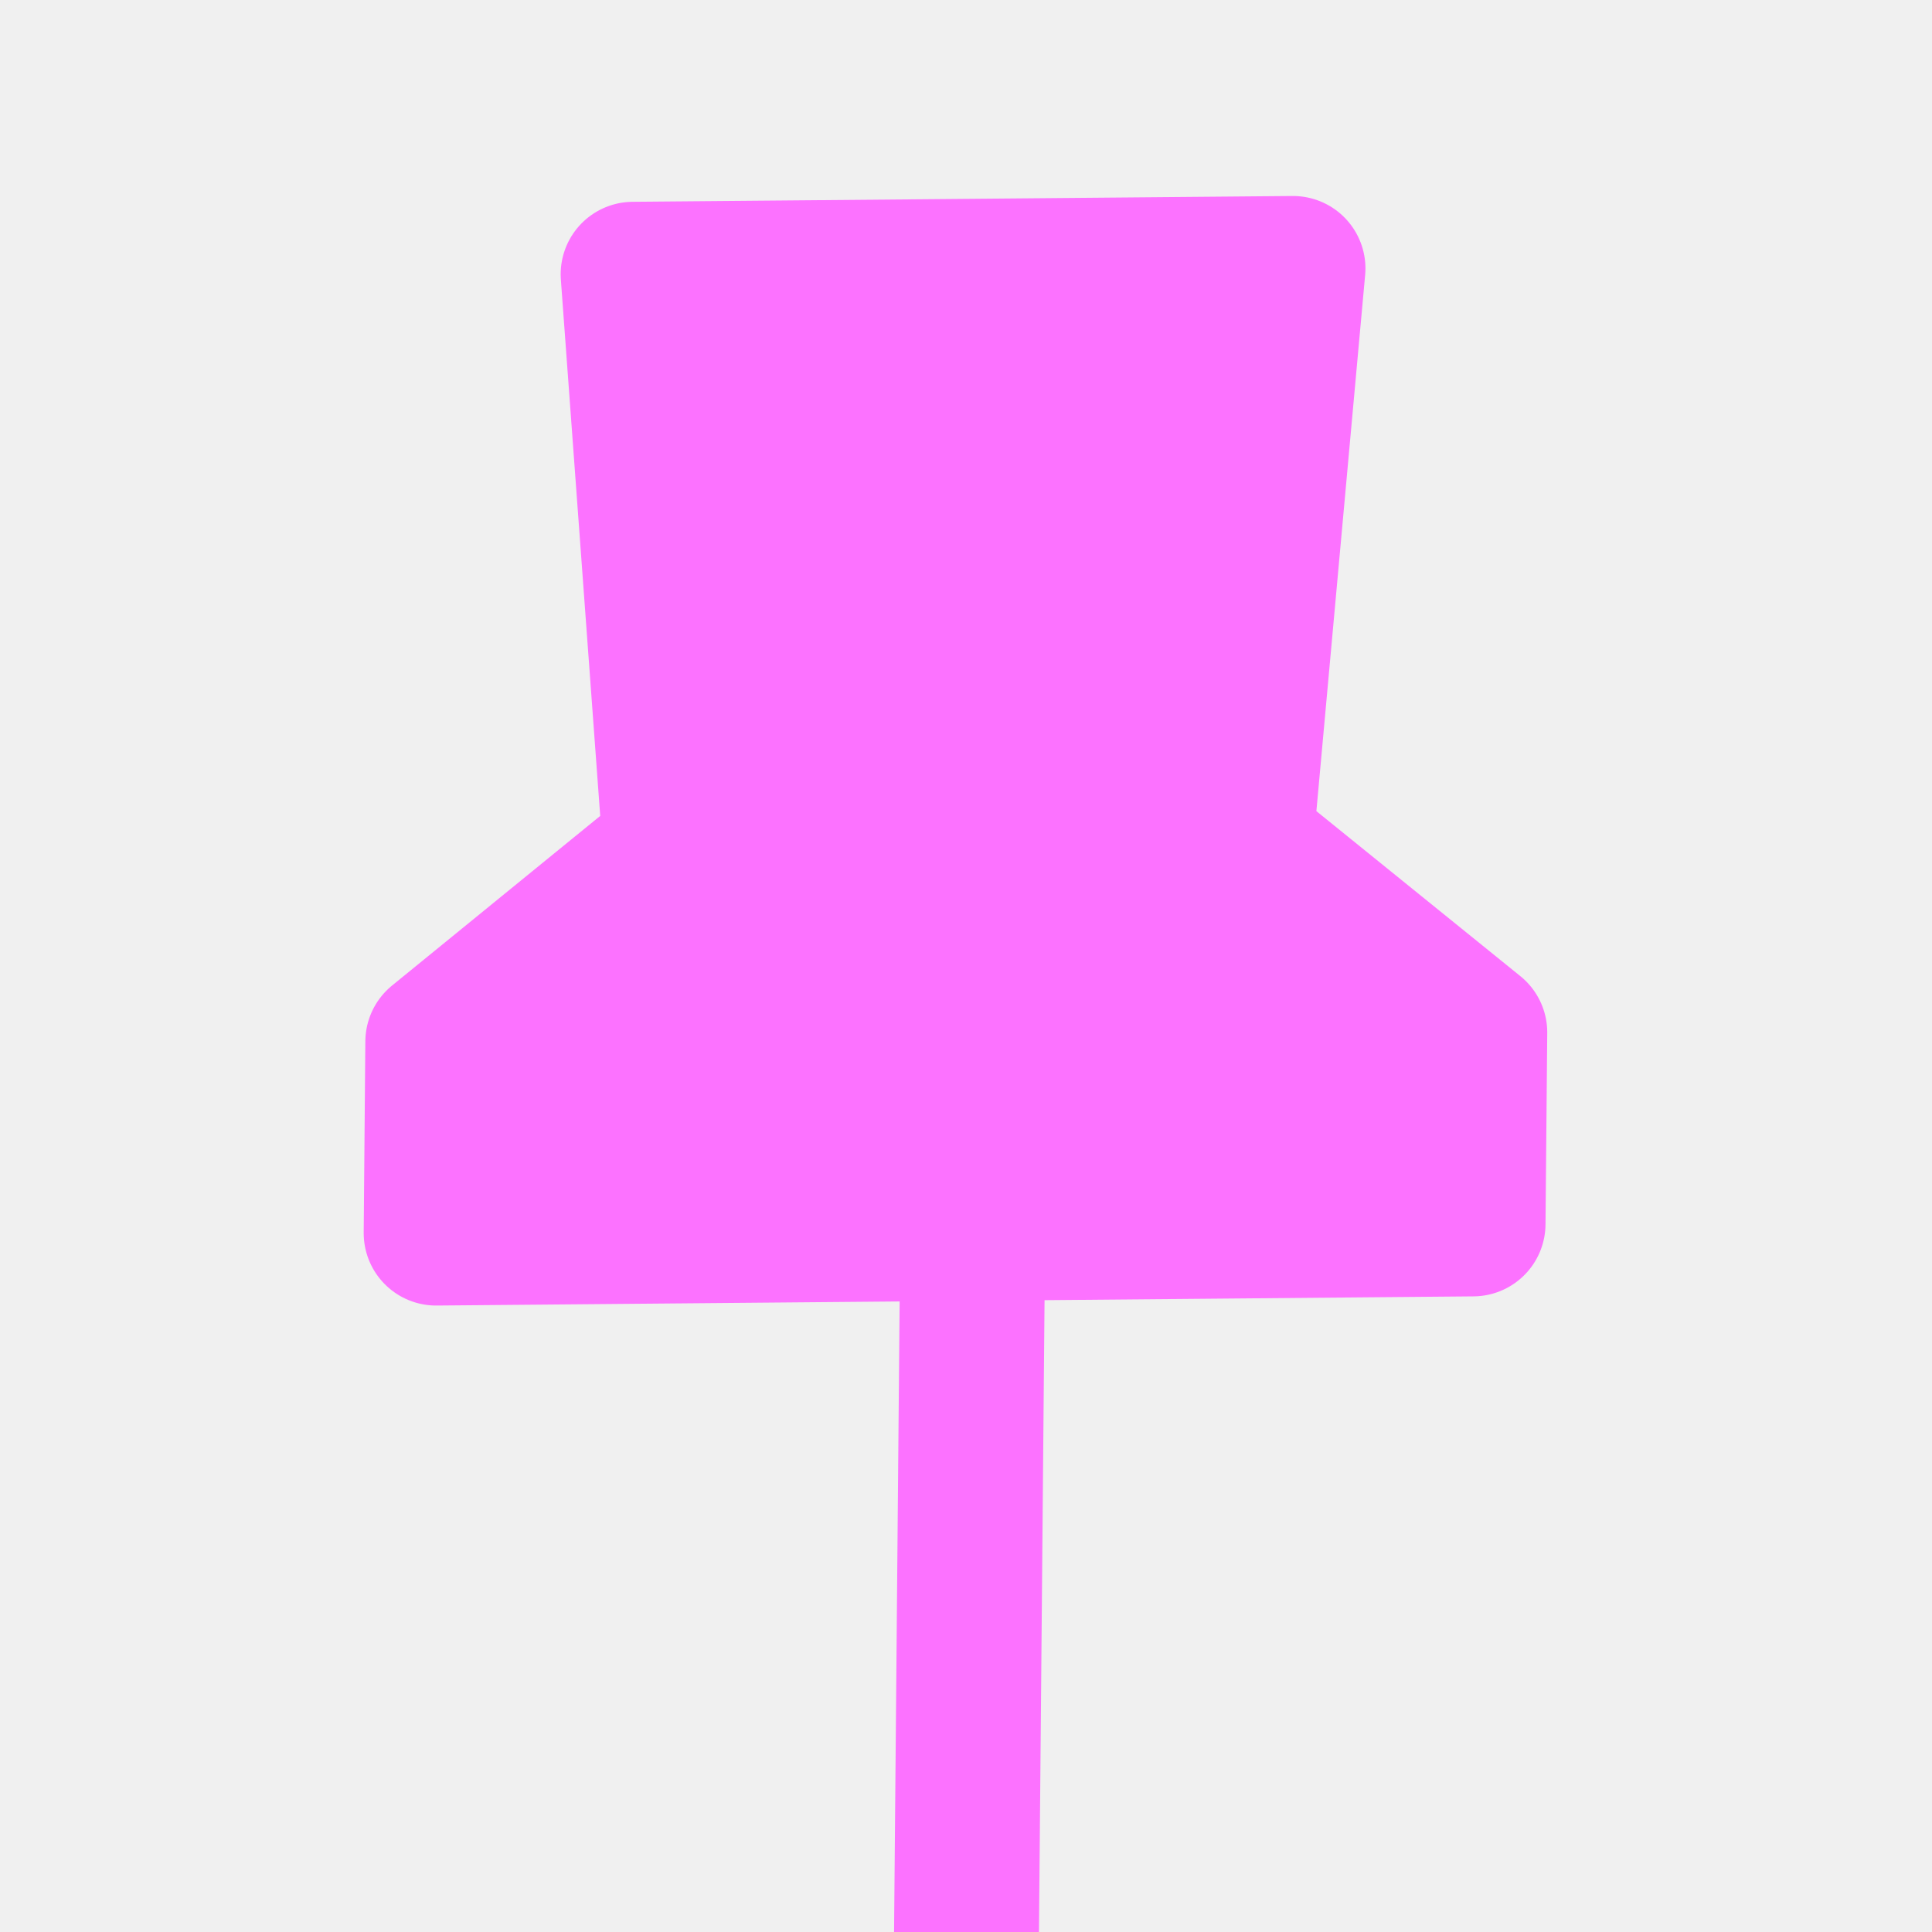
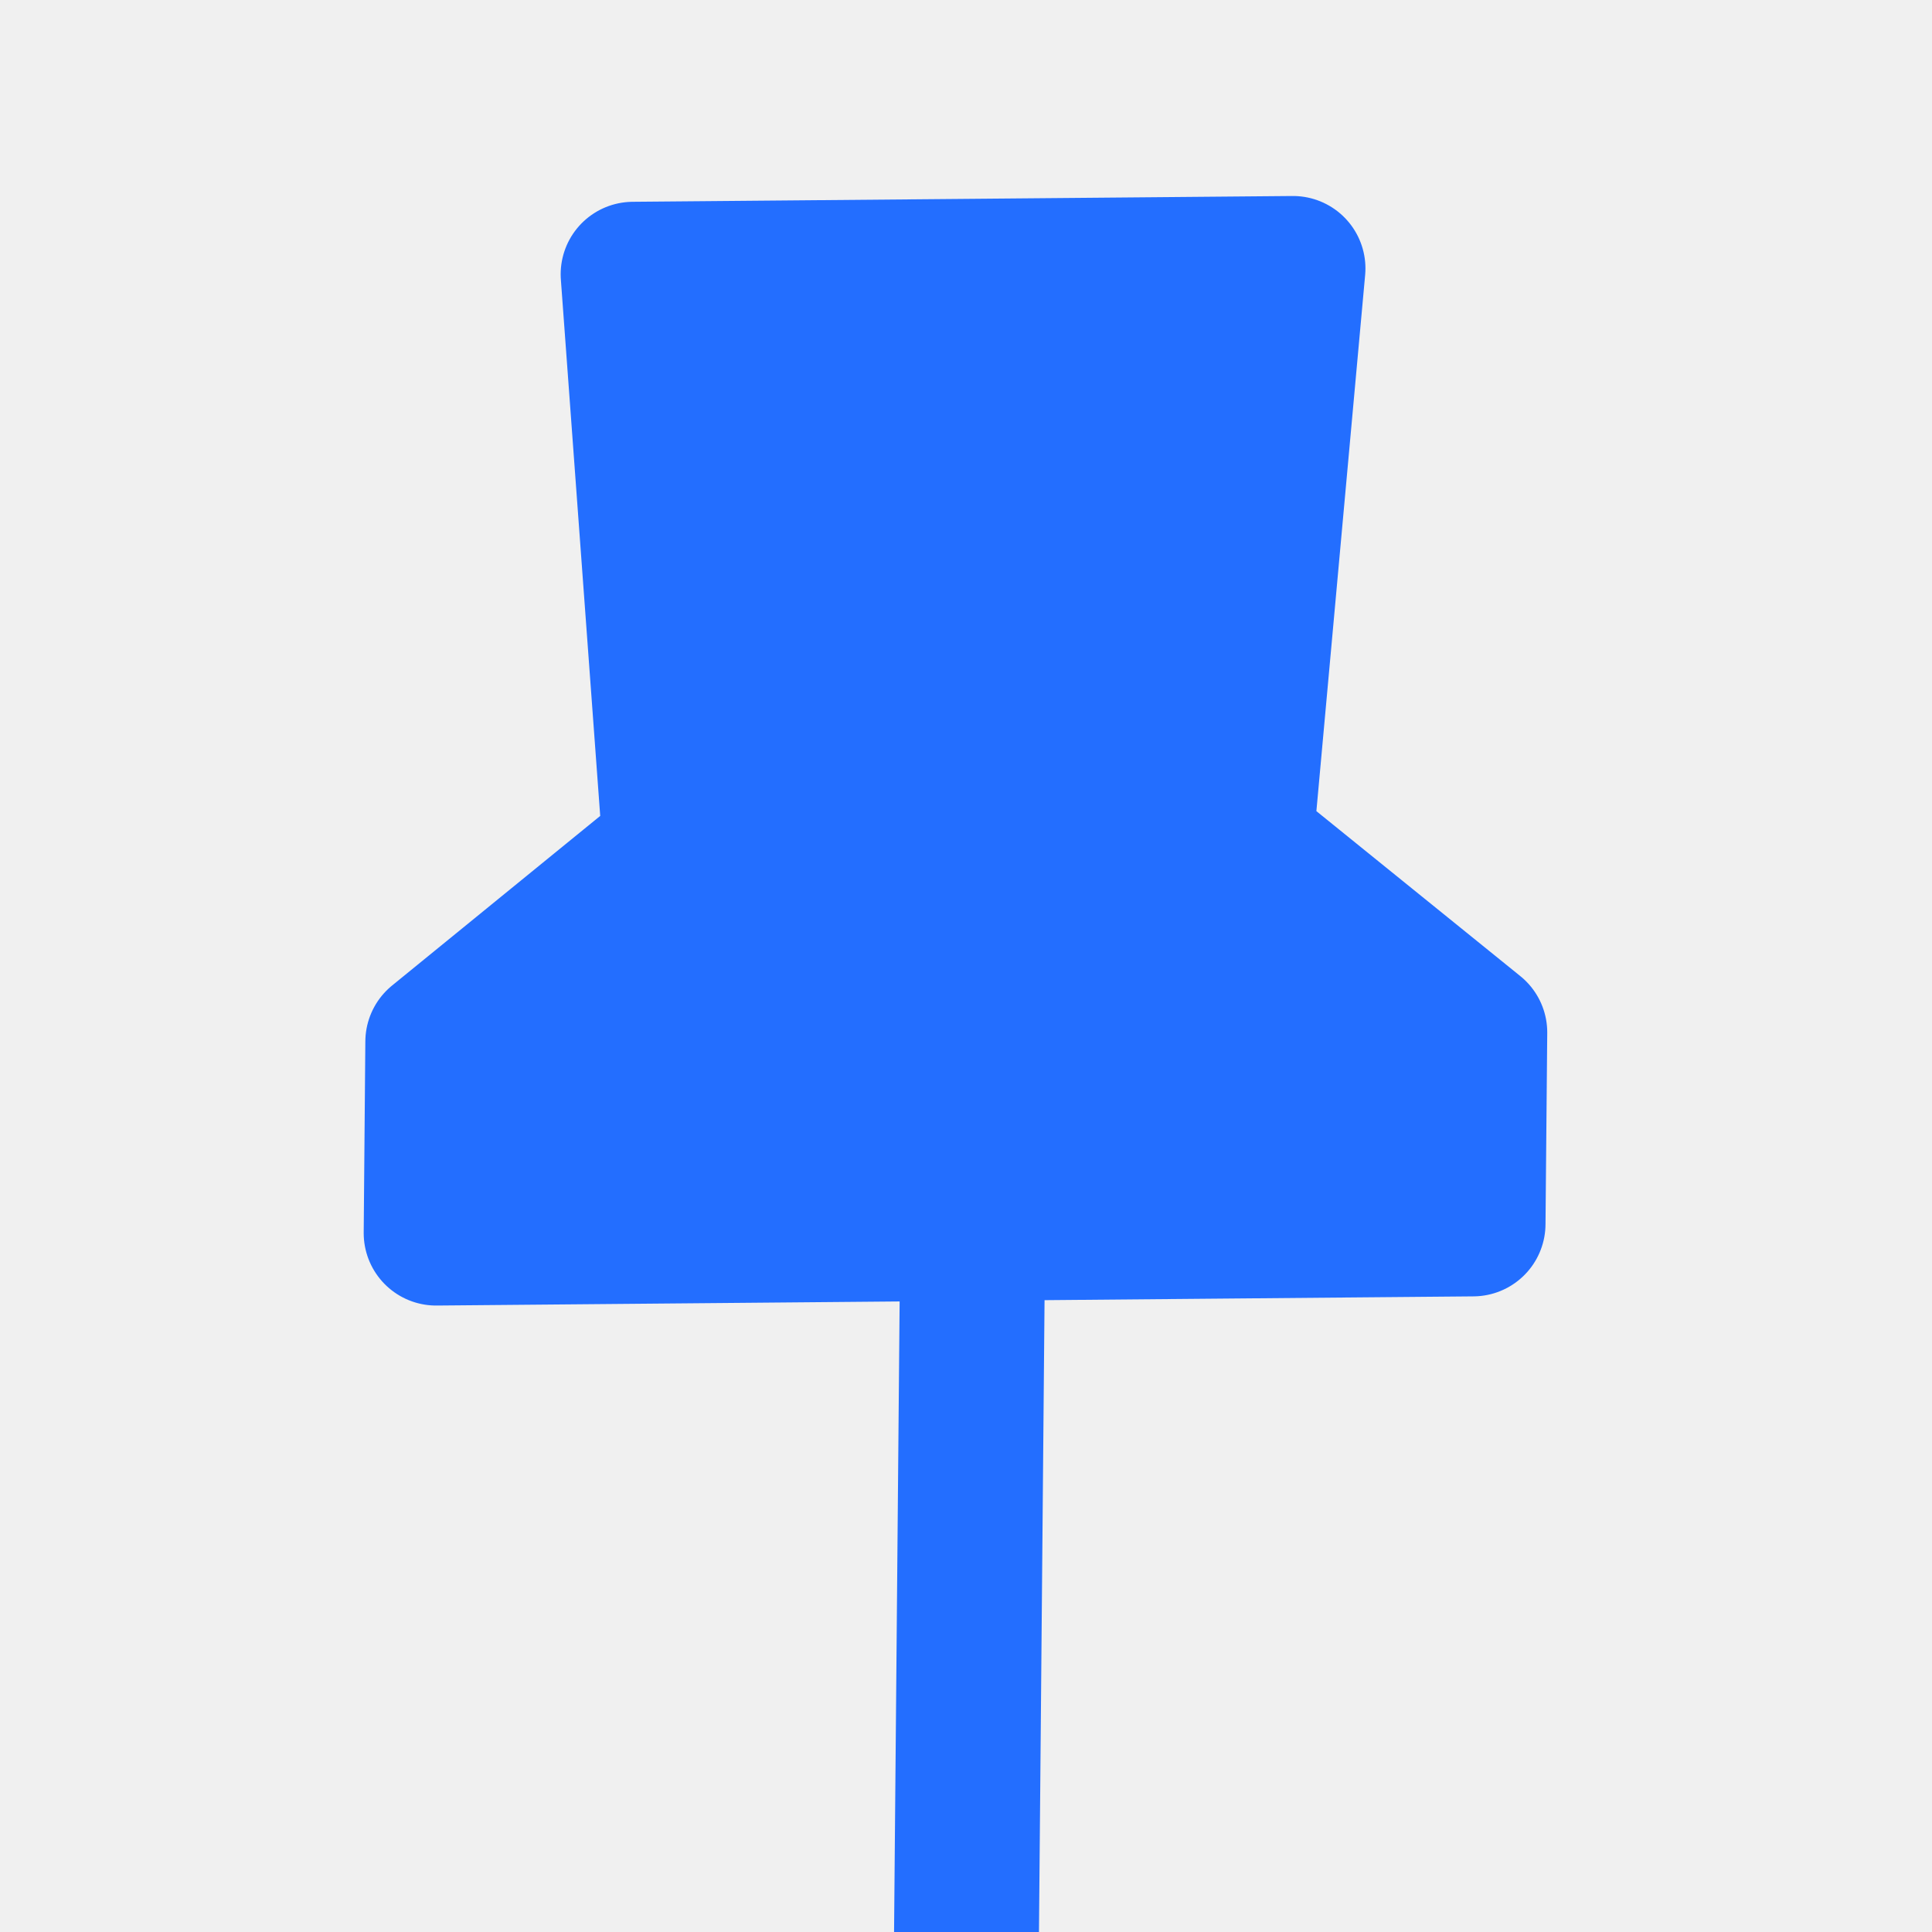
<svg xmlns="http://www.w3.org/2000/svg" width="20" height="20" viewBox="0 0 20 20" fill="none">
  <g clip-path="url(#clip0_2274_114663)">
-     <path d="M10.067 13.017L10 20.607L10.067 13.017ZM4.515 12.765L15.249 12.67L15.267 10.688L12.844 8.728L13.385 2.779L6.554 2.839L6.99 8.781L4.532 10.784L4.515 12.765Z" fill="#FC72FF" />
-     <path d="M10.067 13.017L10 20.607M4.515 12.765L15.249 12.67L15.267 10.688L12.844 8.728L13.385 2.779L6.554 2.839L6.99 8.781L4.532 10.784L4.515 12.765Z" stroke="#FC72FF" stroke-width="1.5" stroke-linecap="round" stroke-linejoin="round" />
+     <path d="M10.067 13.017L10 20.607L10.067 13.017ZM4.515 12.765L15.249 12.67L15.267 10.688L12.844 8.728L13.385 2.779L6.554 2.839L6.99 8.781L4.532 10.784L4.515 12.765Z" fill="#236EFF" />
+     <path d="M10.067 13.017L10 20.607M4.515 12.765L15.249 12.67L15.267 10.688L12.844 8.728L13.385 2.779L6.554 2.839L6.99 8.781L4.532 10.784L4.515 12.765Z" stroke="#236EFF" stroke-width="1.5" stroke-linecap="round" stroke-linejoin="round" />
  </g>
  <defs>
    <clipPath id="clip0_2274_114663">
      <rect width="20" height="20" fill="white" />
    </clipPath>
  </defs>
</svg>
